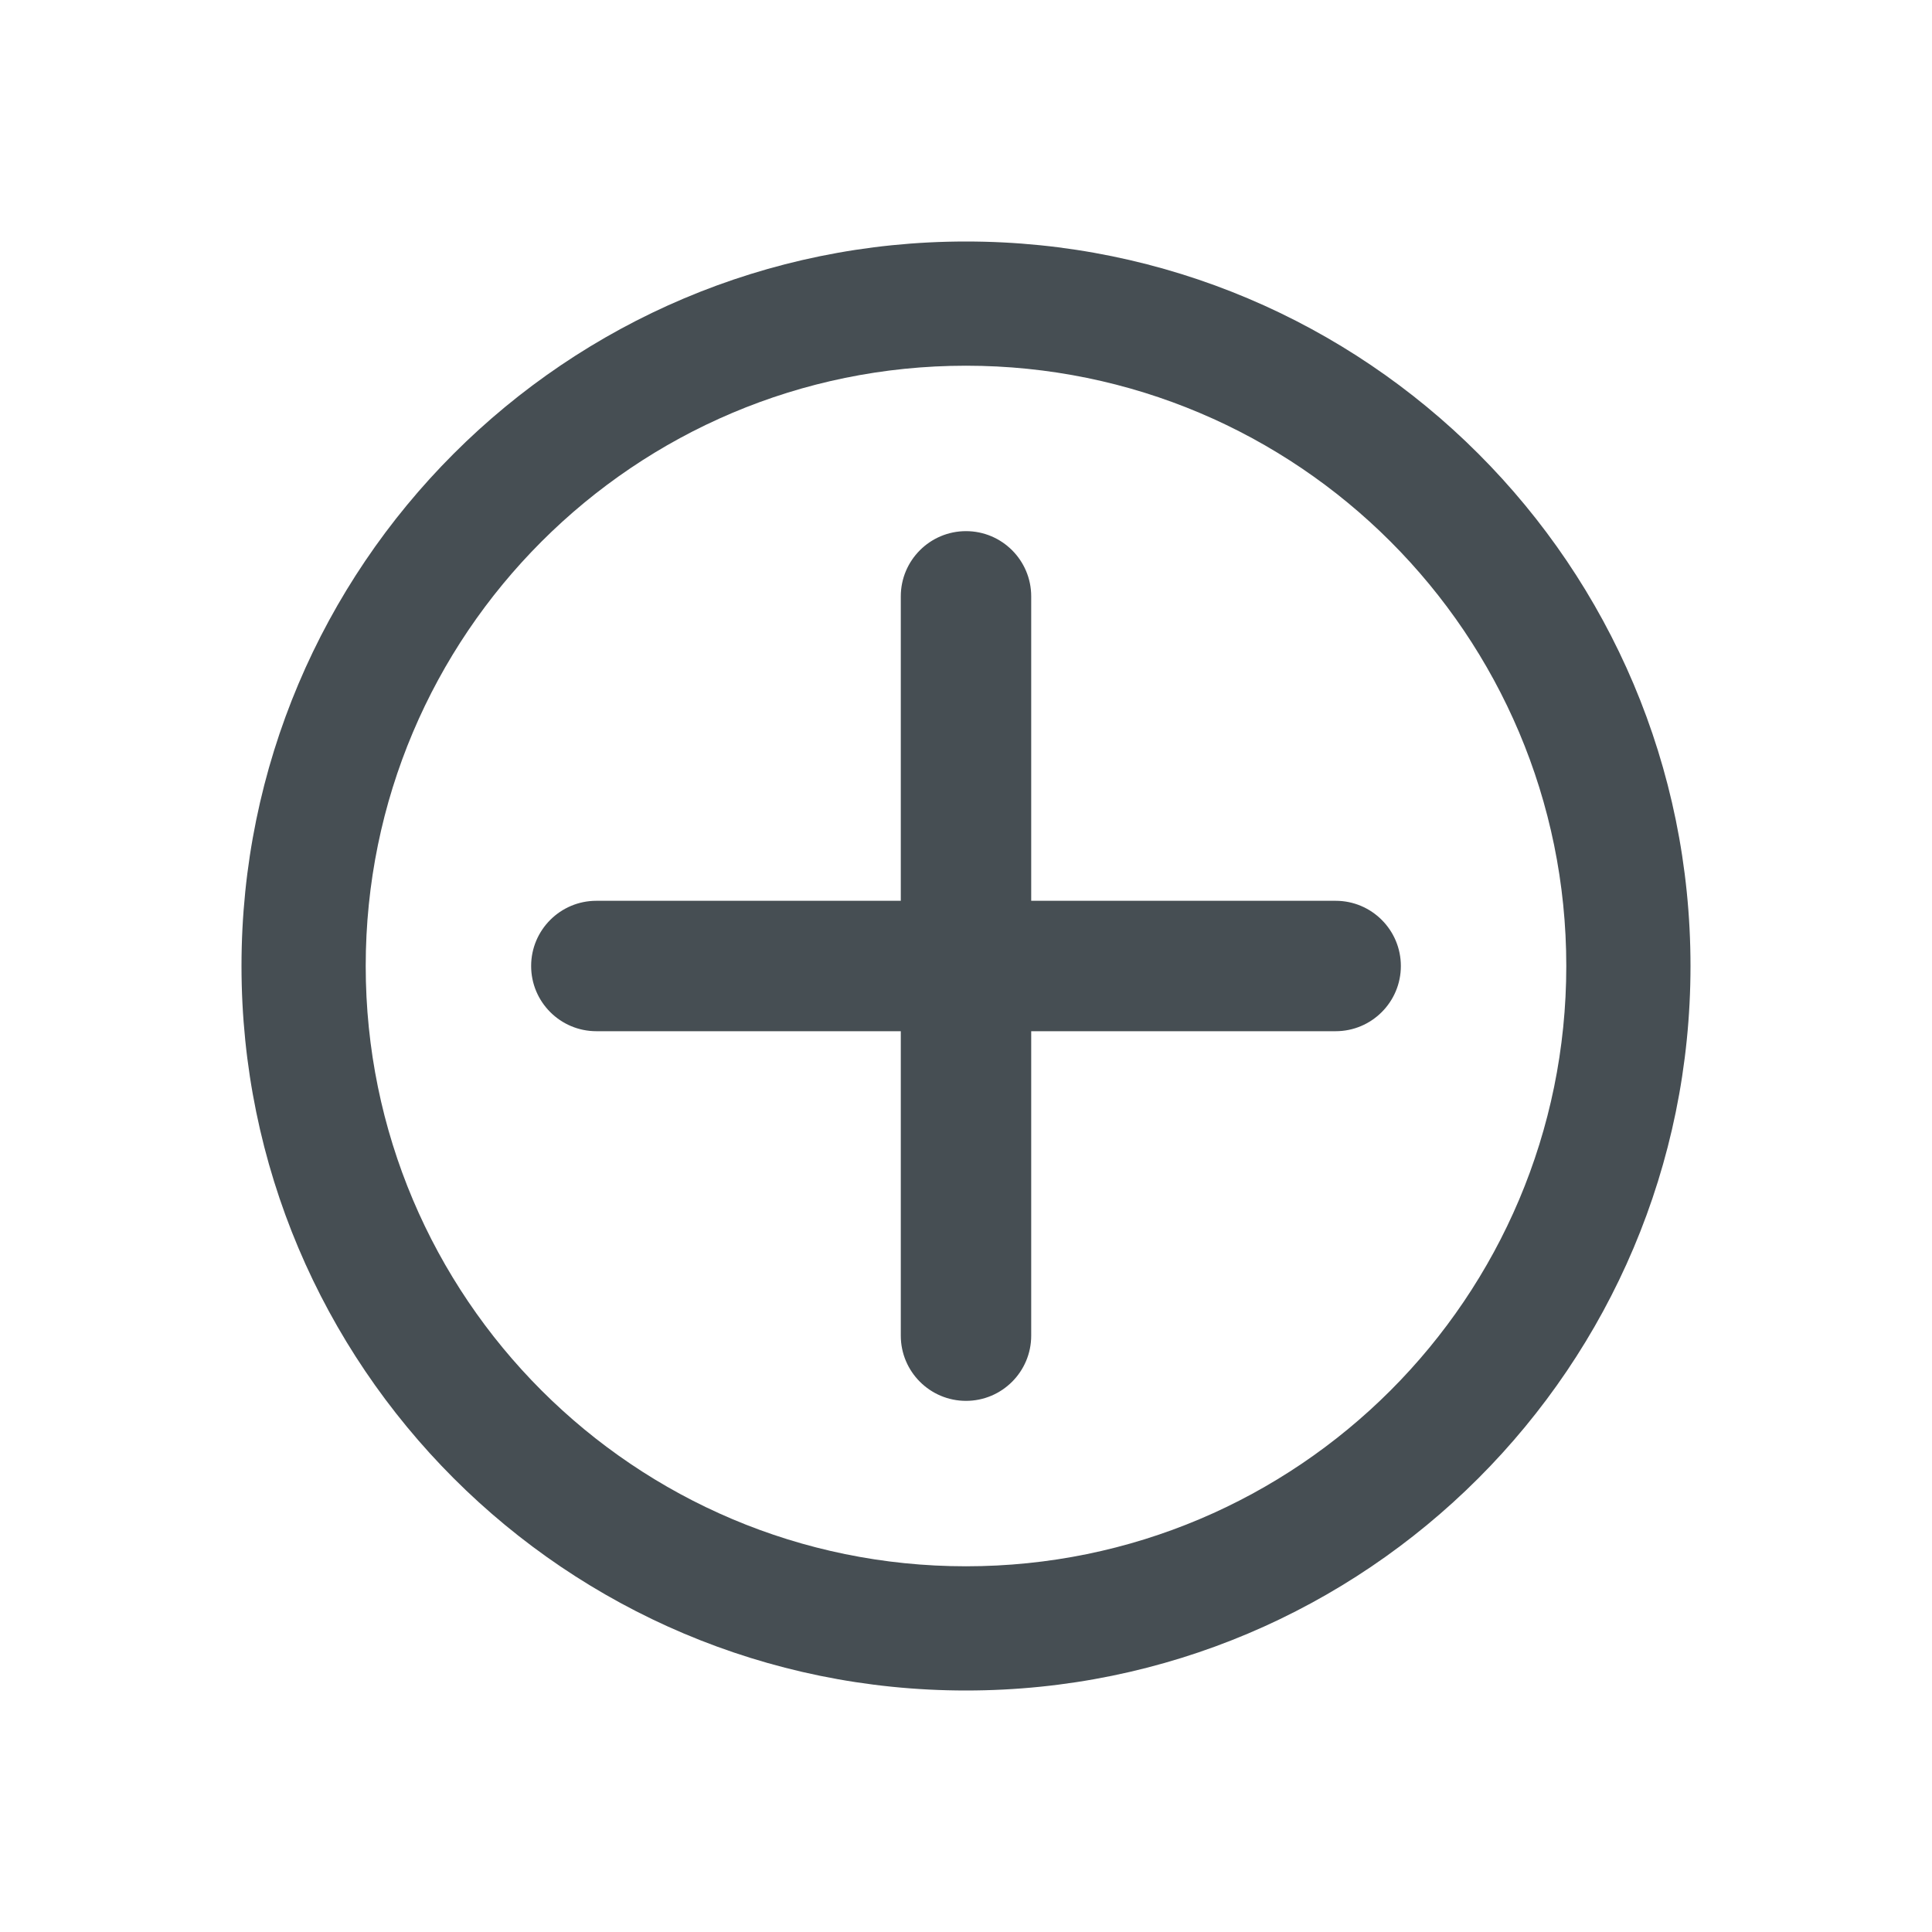
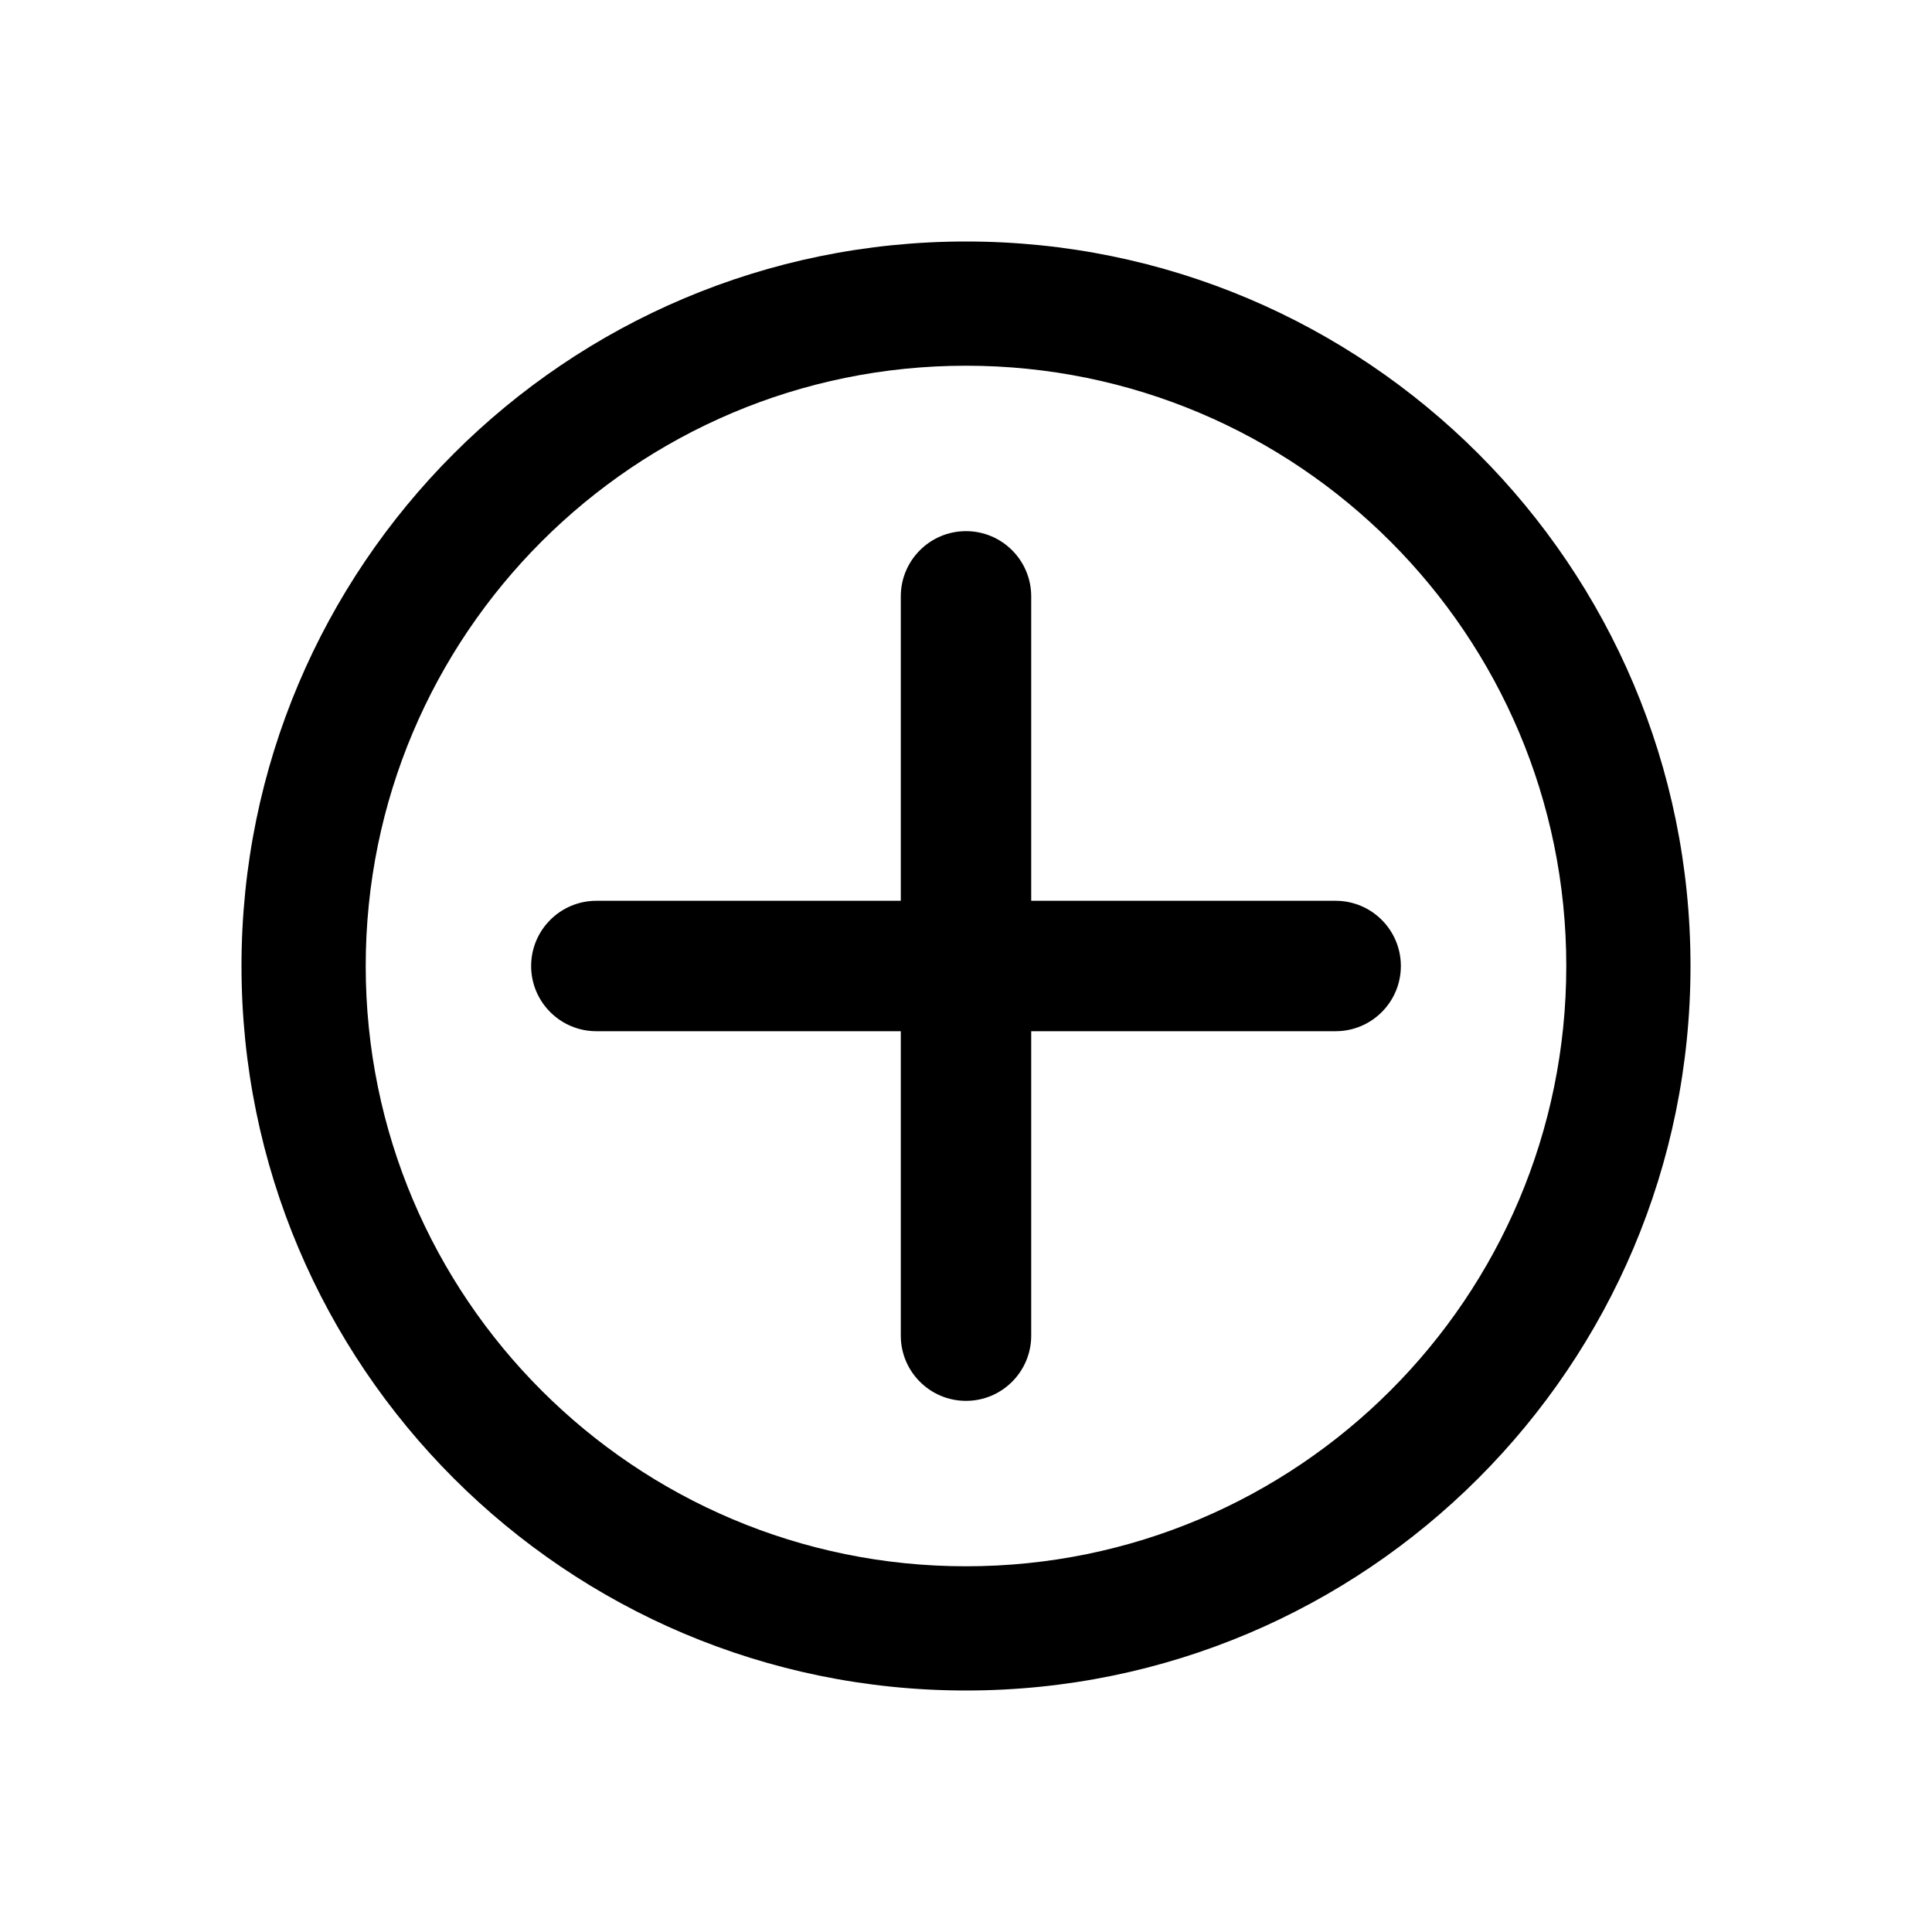
- <svg xmlns="http://www.w3.org/2000/svg" width="24" height="24" viewBox="0 0 24 24" fill="none">
-   <path fill-rule="evenodd" clip-rule="evenodd" d="M12 4.543C7.882 4.543 4.543 7.882 4.543 12C4.543 16.119 7.882 19.457 12 19.457C16.119 19.457 19.457 16.119 19.457 12C19.457 7.882 16.119 4.543 12 4.543ZM3 12C3 7.029 7.029 3 12 3C16.971 3 21 7.029 21 12C21 16.971 16.971 21 12 21C7.029 21 3 16.971 3 12ZM6.598 12C6.598 11.553 6.961 11.19 7.408 11.19H11.19V7.408C11.19 6.961 11.553 6.598 12 6.598C12.447 6.598 12.81 6.961 12.81 7.408V11.19H16.592C17.039 11.19 17.402 11.553 17.402 12C17.402 12.447 17.039 12.81 16.592 12.81H12.81V16.592C12.81 17.039 12.447 17.402 12 17.402C11.553 17.402 11.19 17.039 11.19 16.592V12.81H7.408C6.961 12.81 6.598 12.447 6.598 12Z" fill="#464E53" />
+ <svg xmlns="http://www.w3.org/2000/svg" width="24" height="24" viewBox="0 0 24 24">
+   <path fill-rule="evenodd" clip-rule="evenodd" d="M12 4.543C7.882 4.543 4.543 7.882 4.543 12C4.543 16.119 7.882 19.457 12 19.457C16.119 19.457 19.457 16.119 19.457 12C19.457 7.882 16.119 4.543 12 4.543ZM3 12C3 7.029 7.029 3 12 3C16.971 3 21 7.029 21 12C21 16.971 16.971 21 12 21C7.029 21 3 16.971 3 12ZM6.598 12C6.598 11.553 6.961 11.19 7.408 11.19H11.19V7.408C11.19 6.961 11.553 6.598 12 6.598C12.447 6.598 12.81 6.961 12.81 7.408V11.19H16.592C17.039 11.19 17.402 11.553 17.402 12C17.402 12.447 17.039 12.81 16.592 12.81H12.81V16.592C12.81 17.039 12.447 17.402 12 17.402C11.553 17.402 11.19 17.039 11.19 16.592V12.81H7.408C6.961 12.81 6.598 12.447 6.598 12Z" />
</svg>
